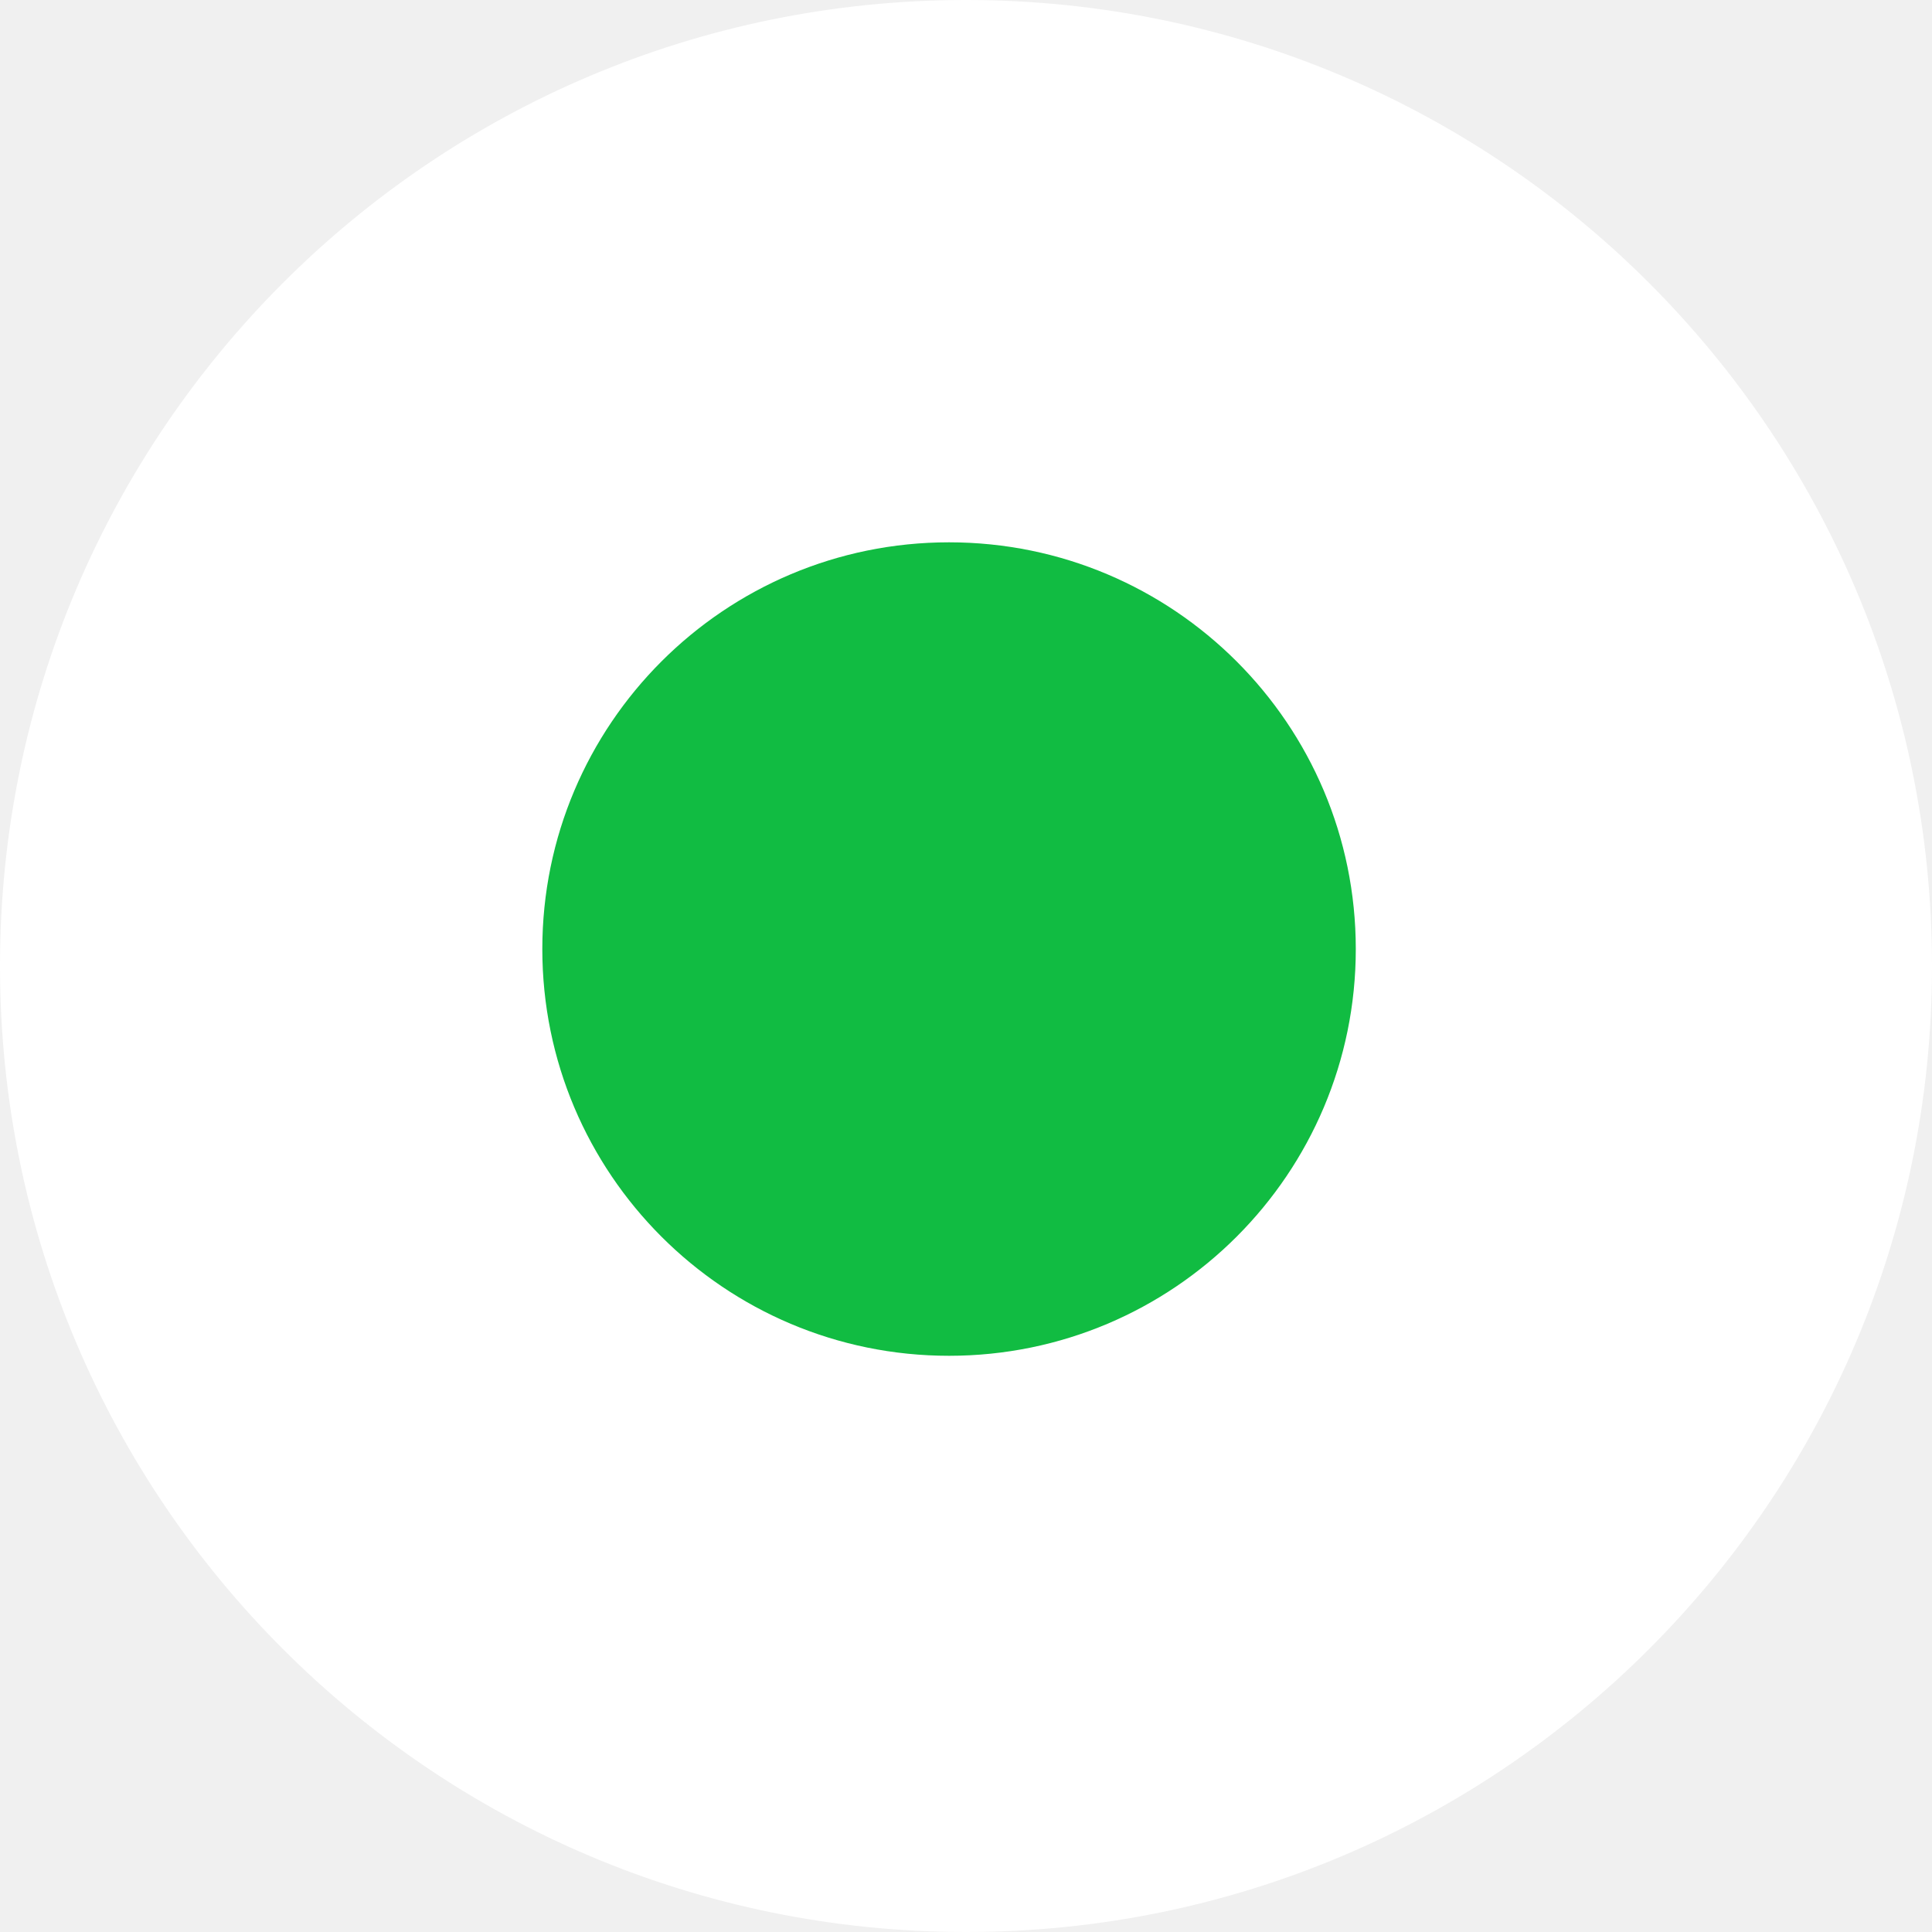
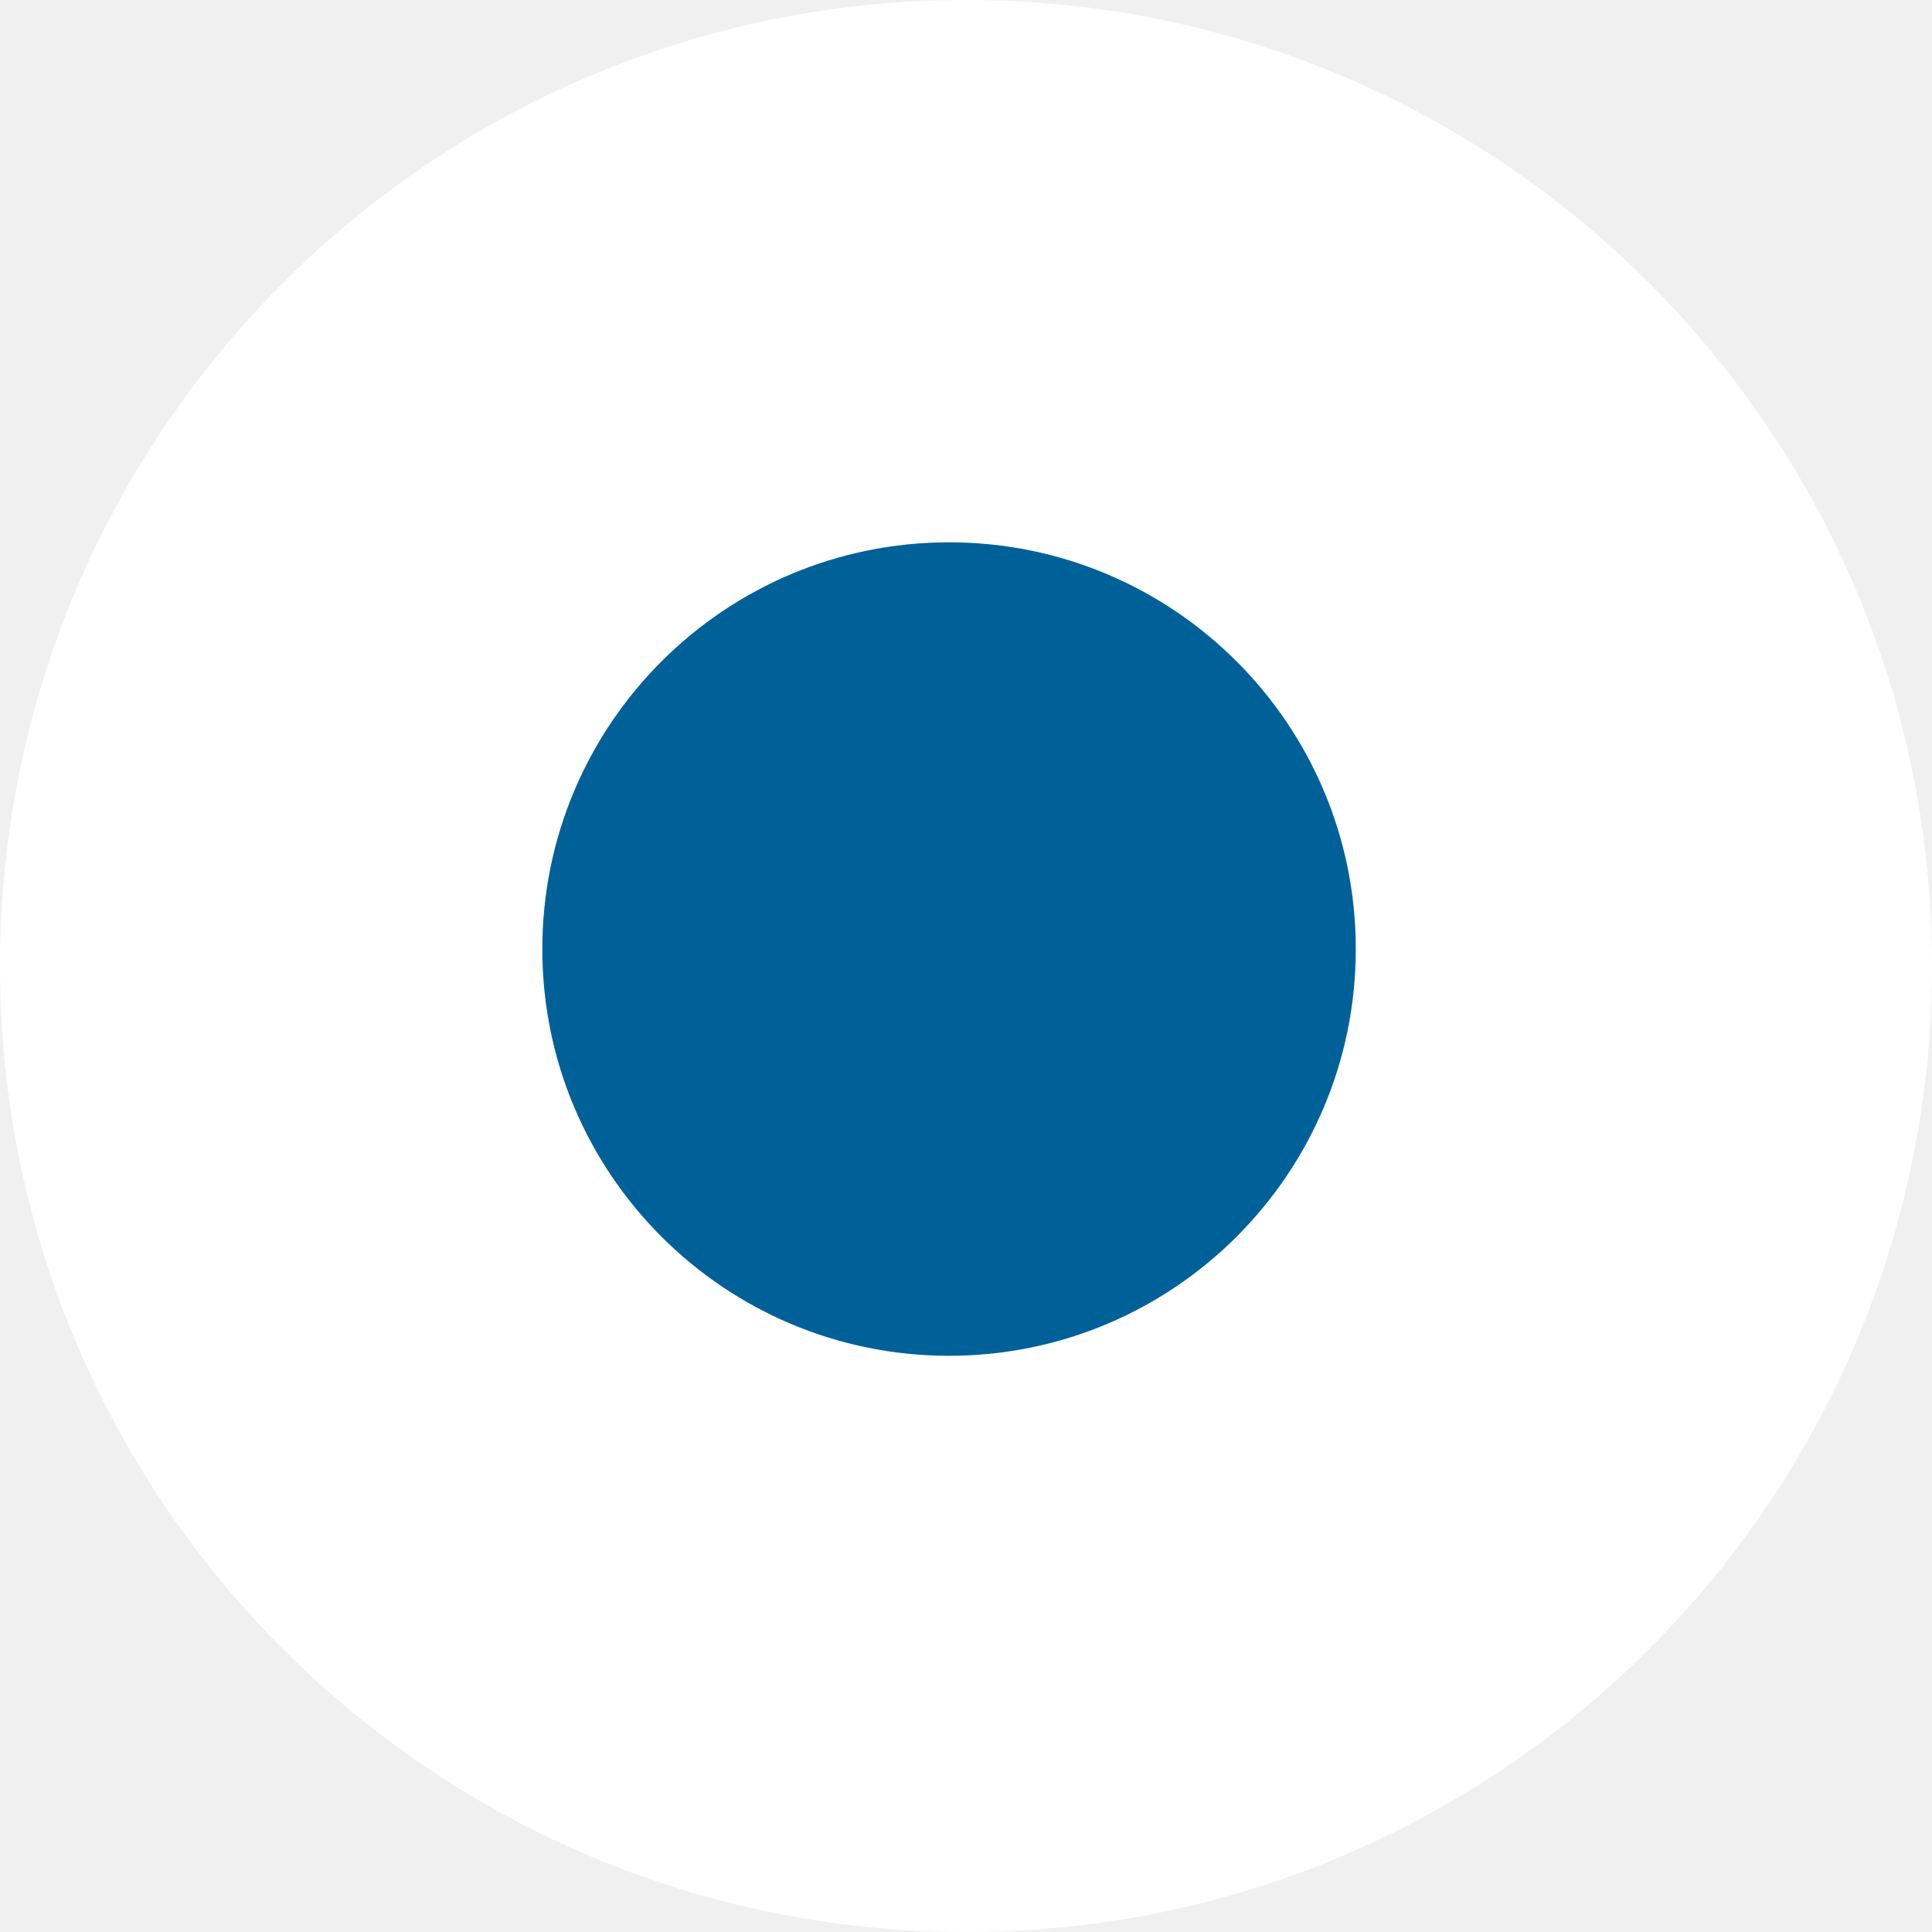
<svg xmlns="http://www.w3.org/2000/svg" width="57" height="57" viewBox="0 0 57 57" fill="none">
  <g id="Group 18">
    <circle id="Ellipse 1474" cx="28.5" cy="28.5" r="28.5" fill="white" />
-     <circle id="Ellipse 1475" cx="28" cy="28" r="12" fill="#11BC42" />
+     <circle id="Ellipse 1475" cx="28" cy="28" r="12" fill="#006199" />
  </g>
</svg>
